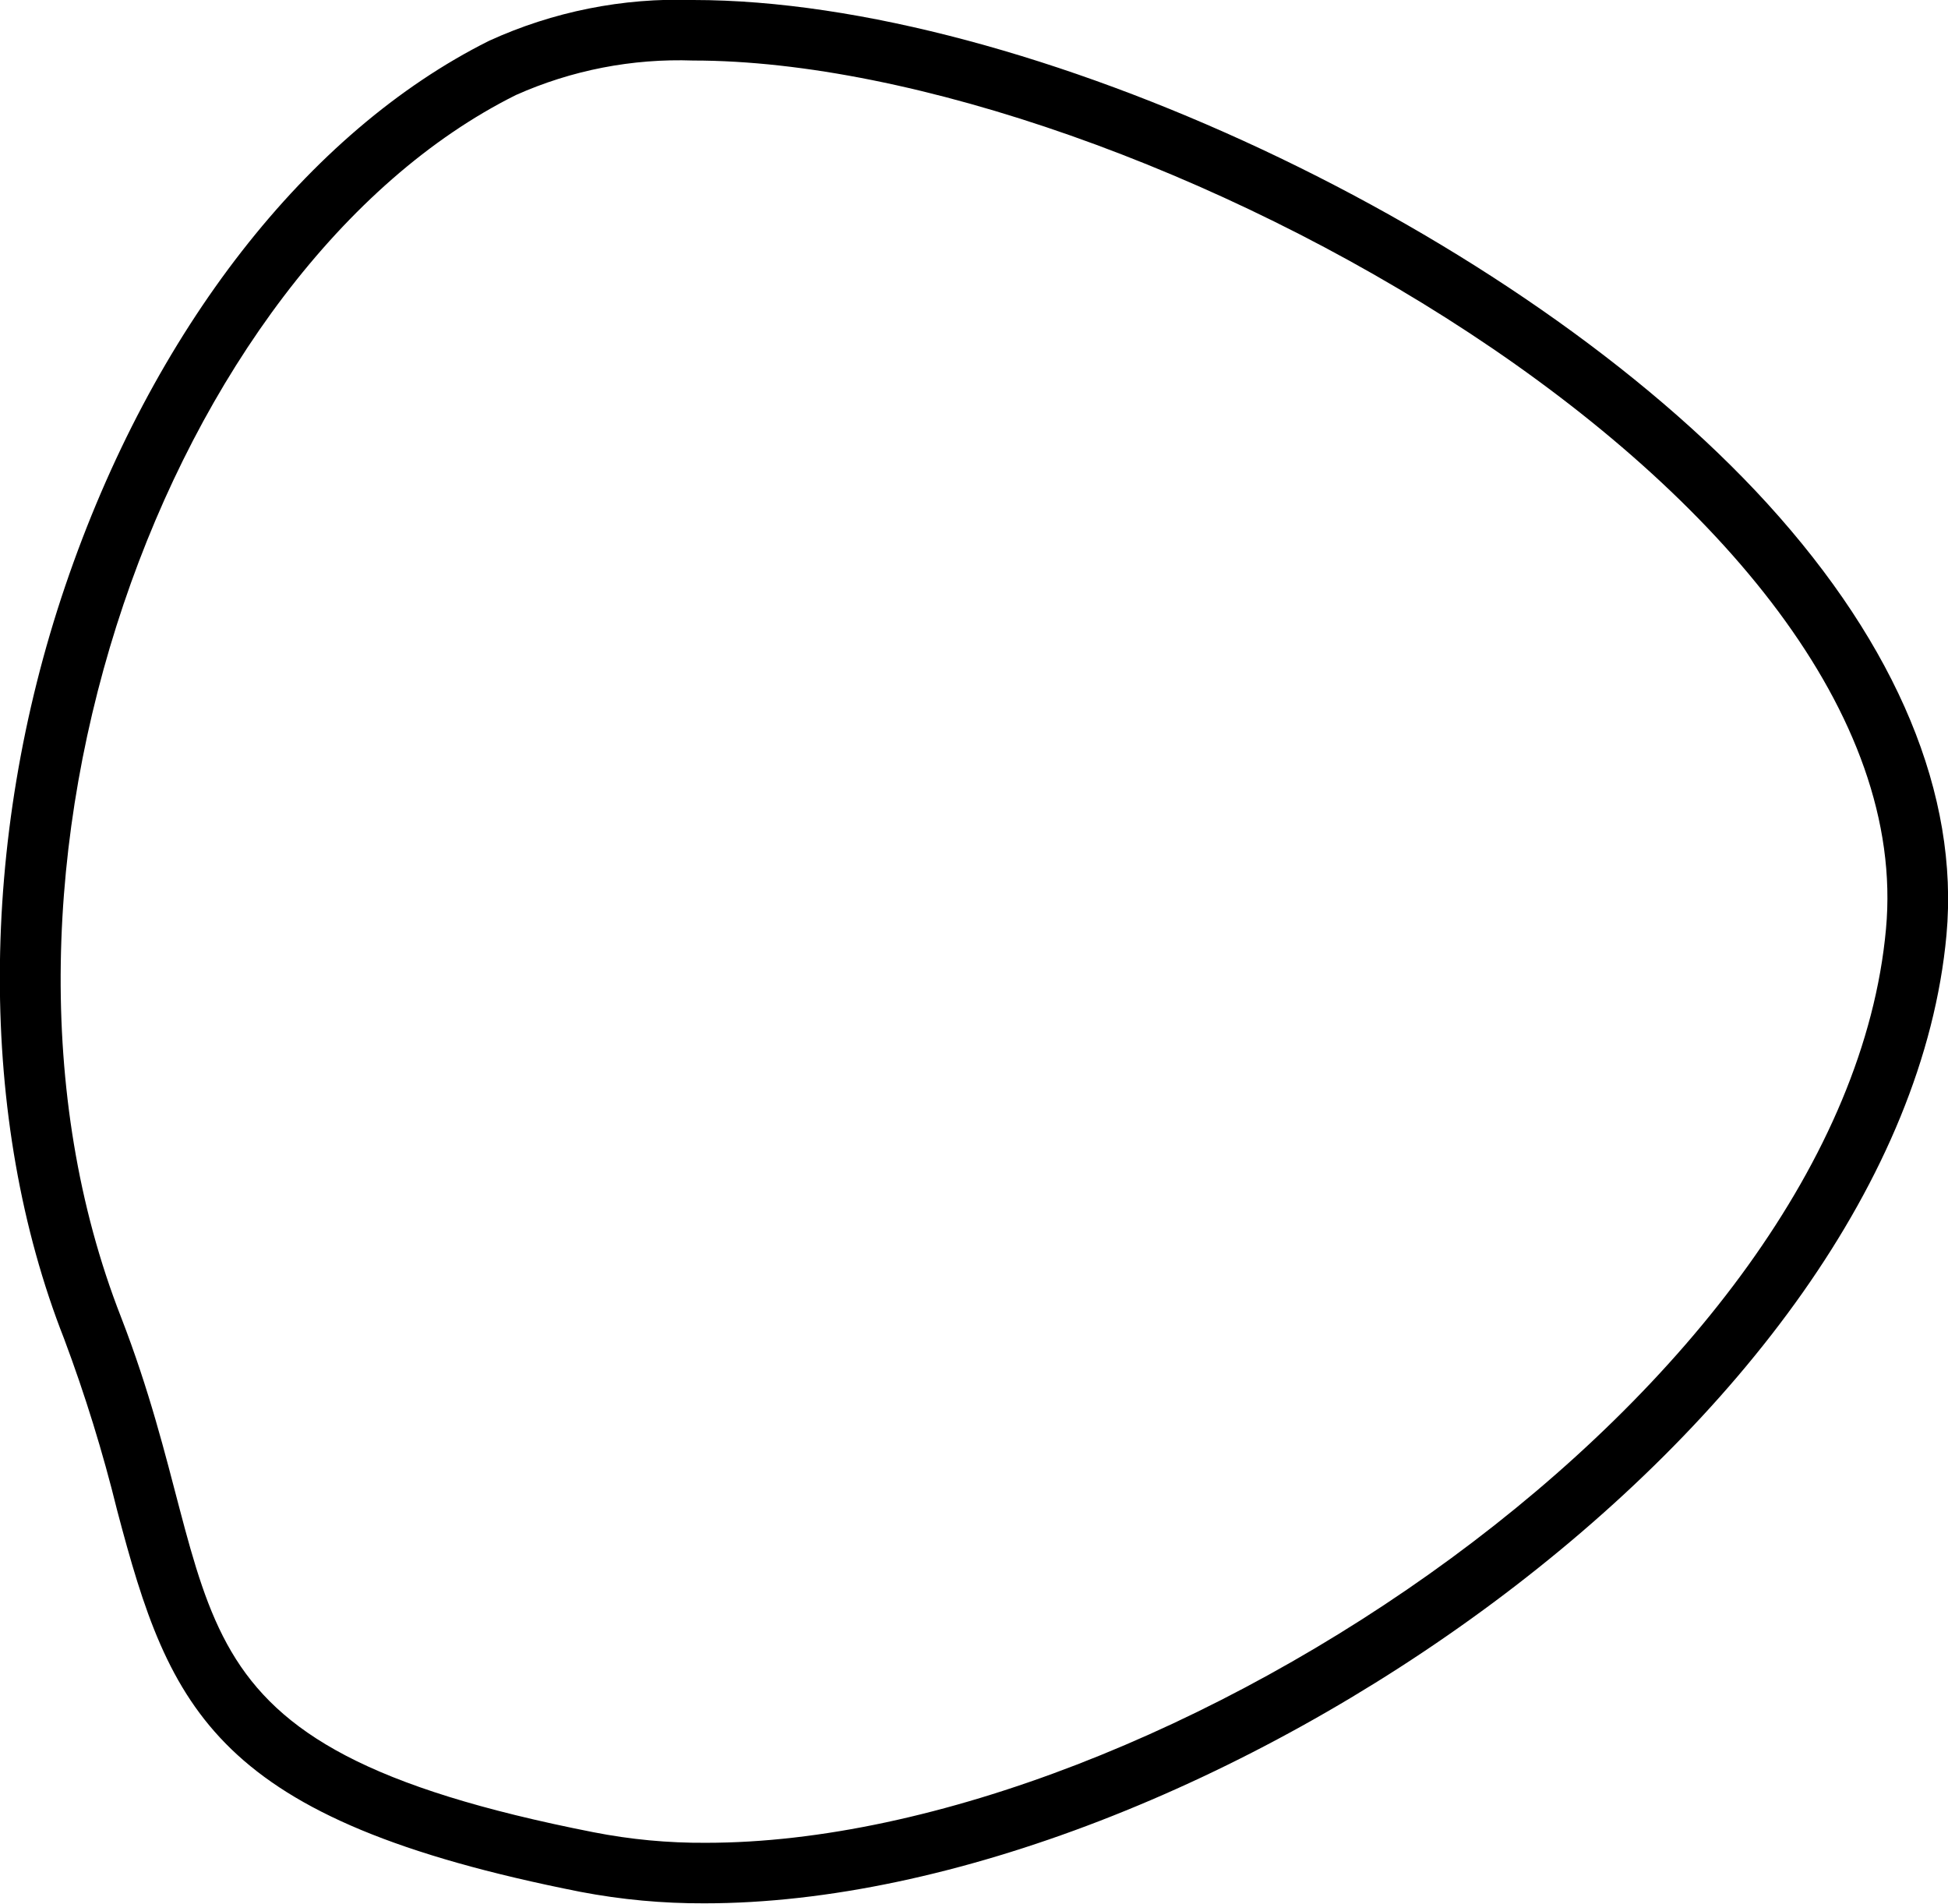
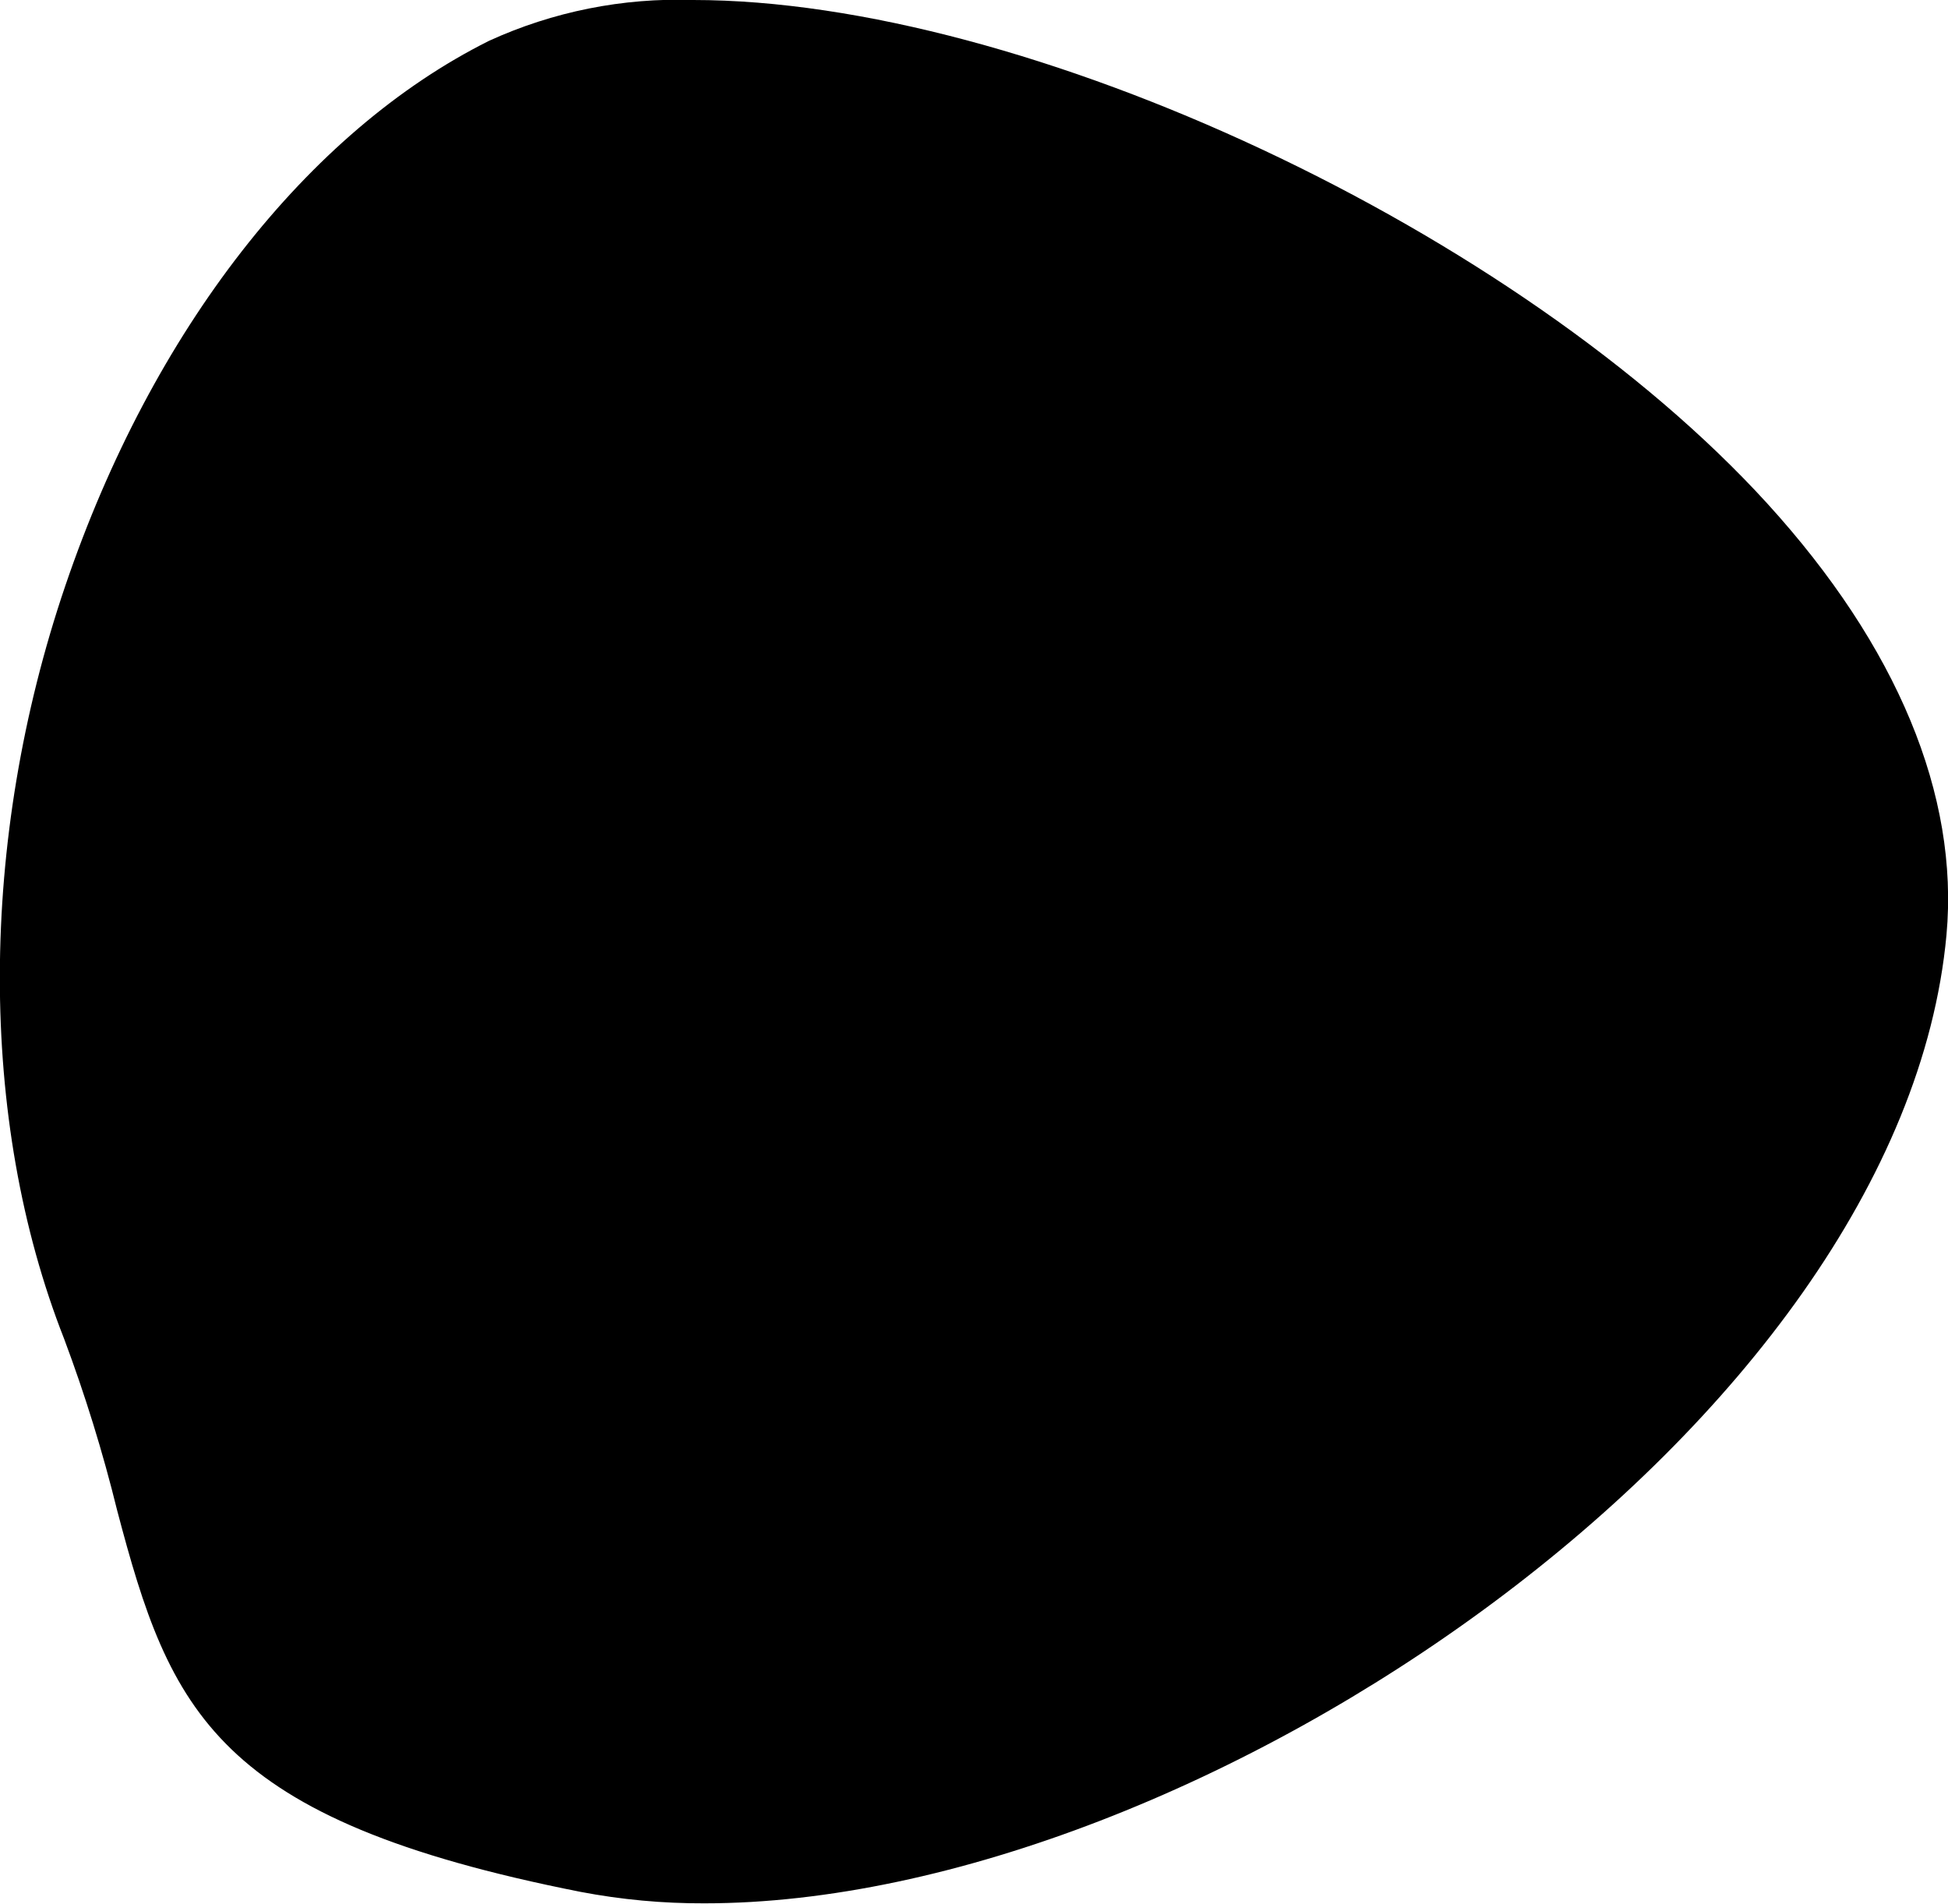
<svg xmlns="http://www.w3.org/2000/svg" viewBox="0 0 64.38 62.89">
  <g id="Layer_2" data-name="Layer 2">
    <g id="Layer_1-2" data-name="Layer 1">
+       <path d="M23.28,61.89a20.2,20.2,0,0,1-3.91-.37c-12-2.37-13-6-14.53-11.88a52.51,52.51,0,0,0-1.79-5.76C-2.59,29.42,4.25,8.4,16.61,2.24A14.19,14.19,0,0,1,22.91,1c10.78,0,26.7,7.47,34.76,16.31,4.1,4.49,6.06,9.15,5.66,13.48-.67,7.26-6.06,15.1-14.79,21.5C40.48,58.21,30.8,61.89,23.28,61.89Z" />
      <path d="M22.91,2C37.45,2,63.65,16.45,62.33,30.7c-1.39,15.18-23.93,30.19-39,30.19a18.64,18.64,0,0,1-3.72-.35C4.76,57.62,7.76,53.22,4,43.52-1.74,28.85,5.61,8.84,17.05,3.14A13.23,13.23,0,0,1,22.91,2m0-2h0a15,15,0,0,0-6.75,1.35c-6,3-11.13,9.56-14,18S-.73,37,2.12,44.24A50.64,50.64,0,0,1,3.87,49.9c1.75,6.64,3.22,10.22,15.31,12.61a21.39,21.39,0,0,0,4.1.38c16.28,0,39.56-15.83,41.05-32,.42-4.61-1.63-9.54-5.92-14.25C50.19,7.62,33.93,0,22.91,0Z" />
    </g>
  </g>
</svg>
